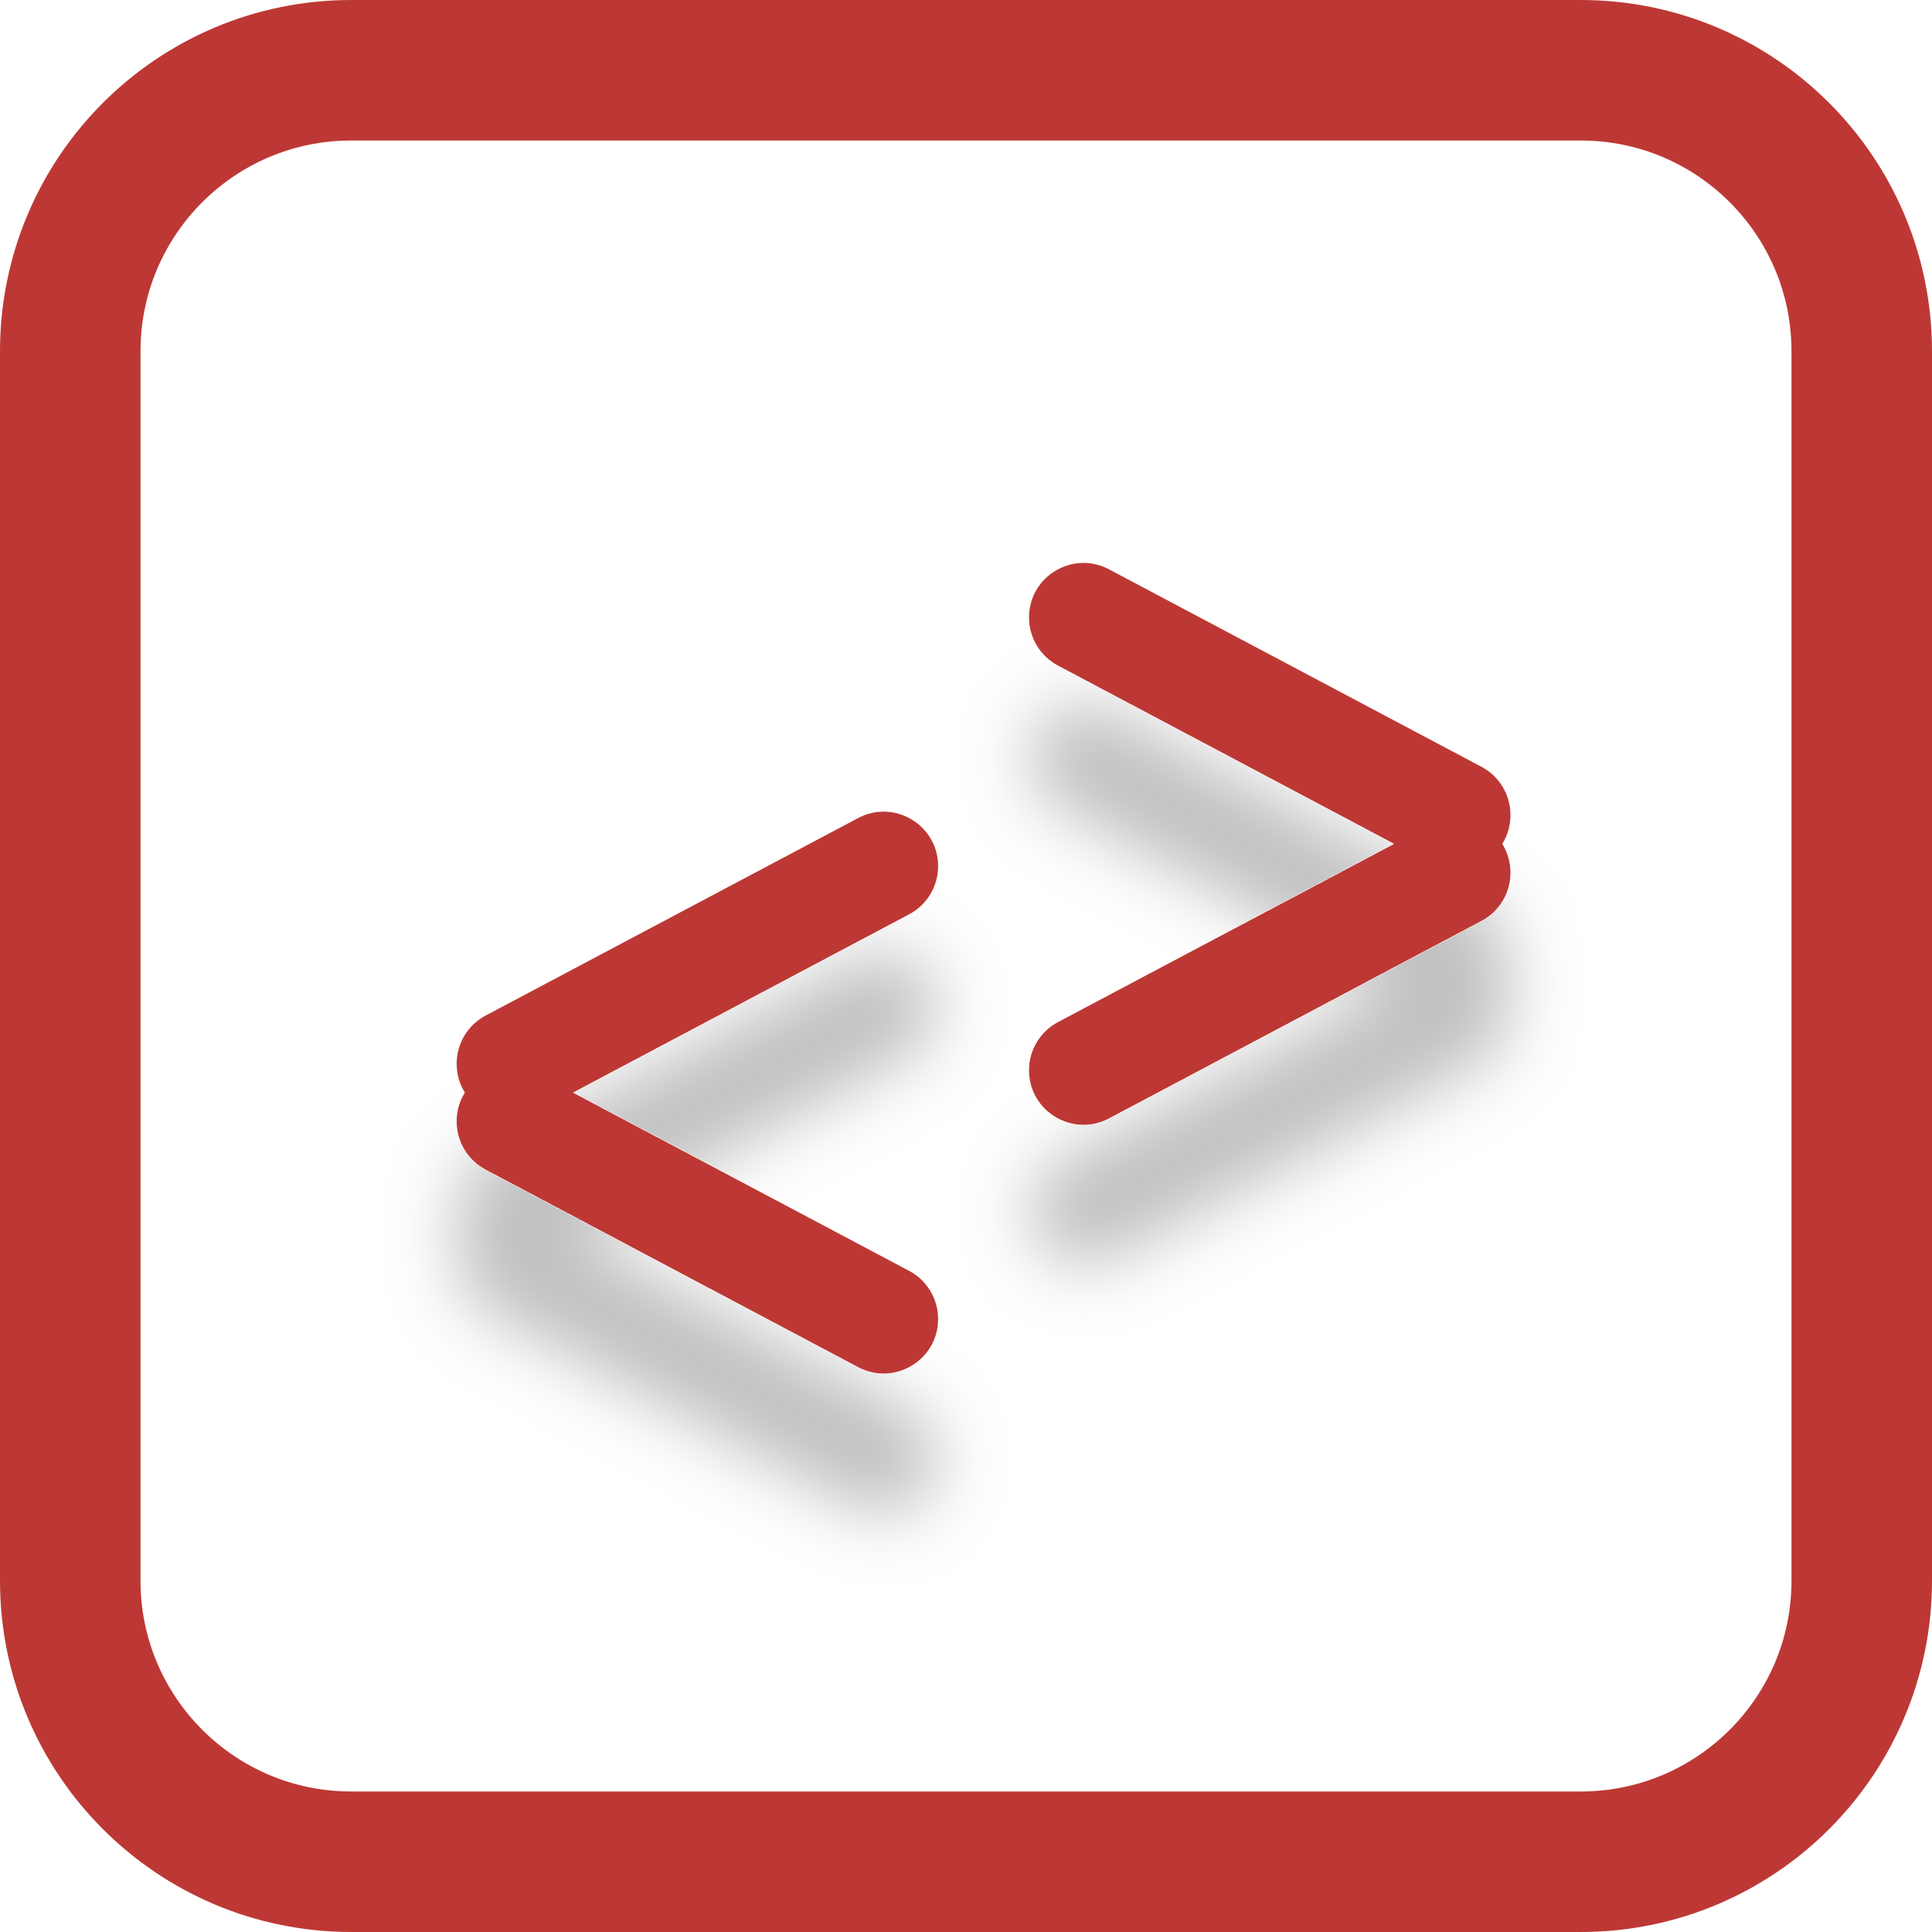
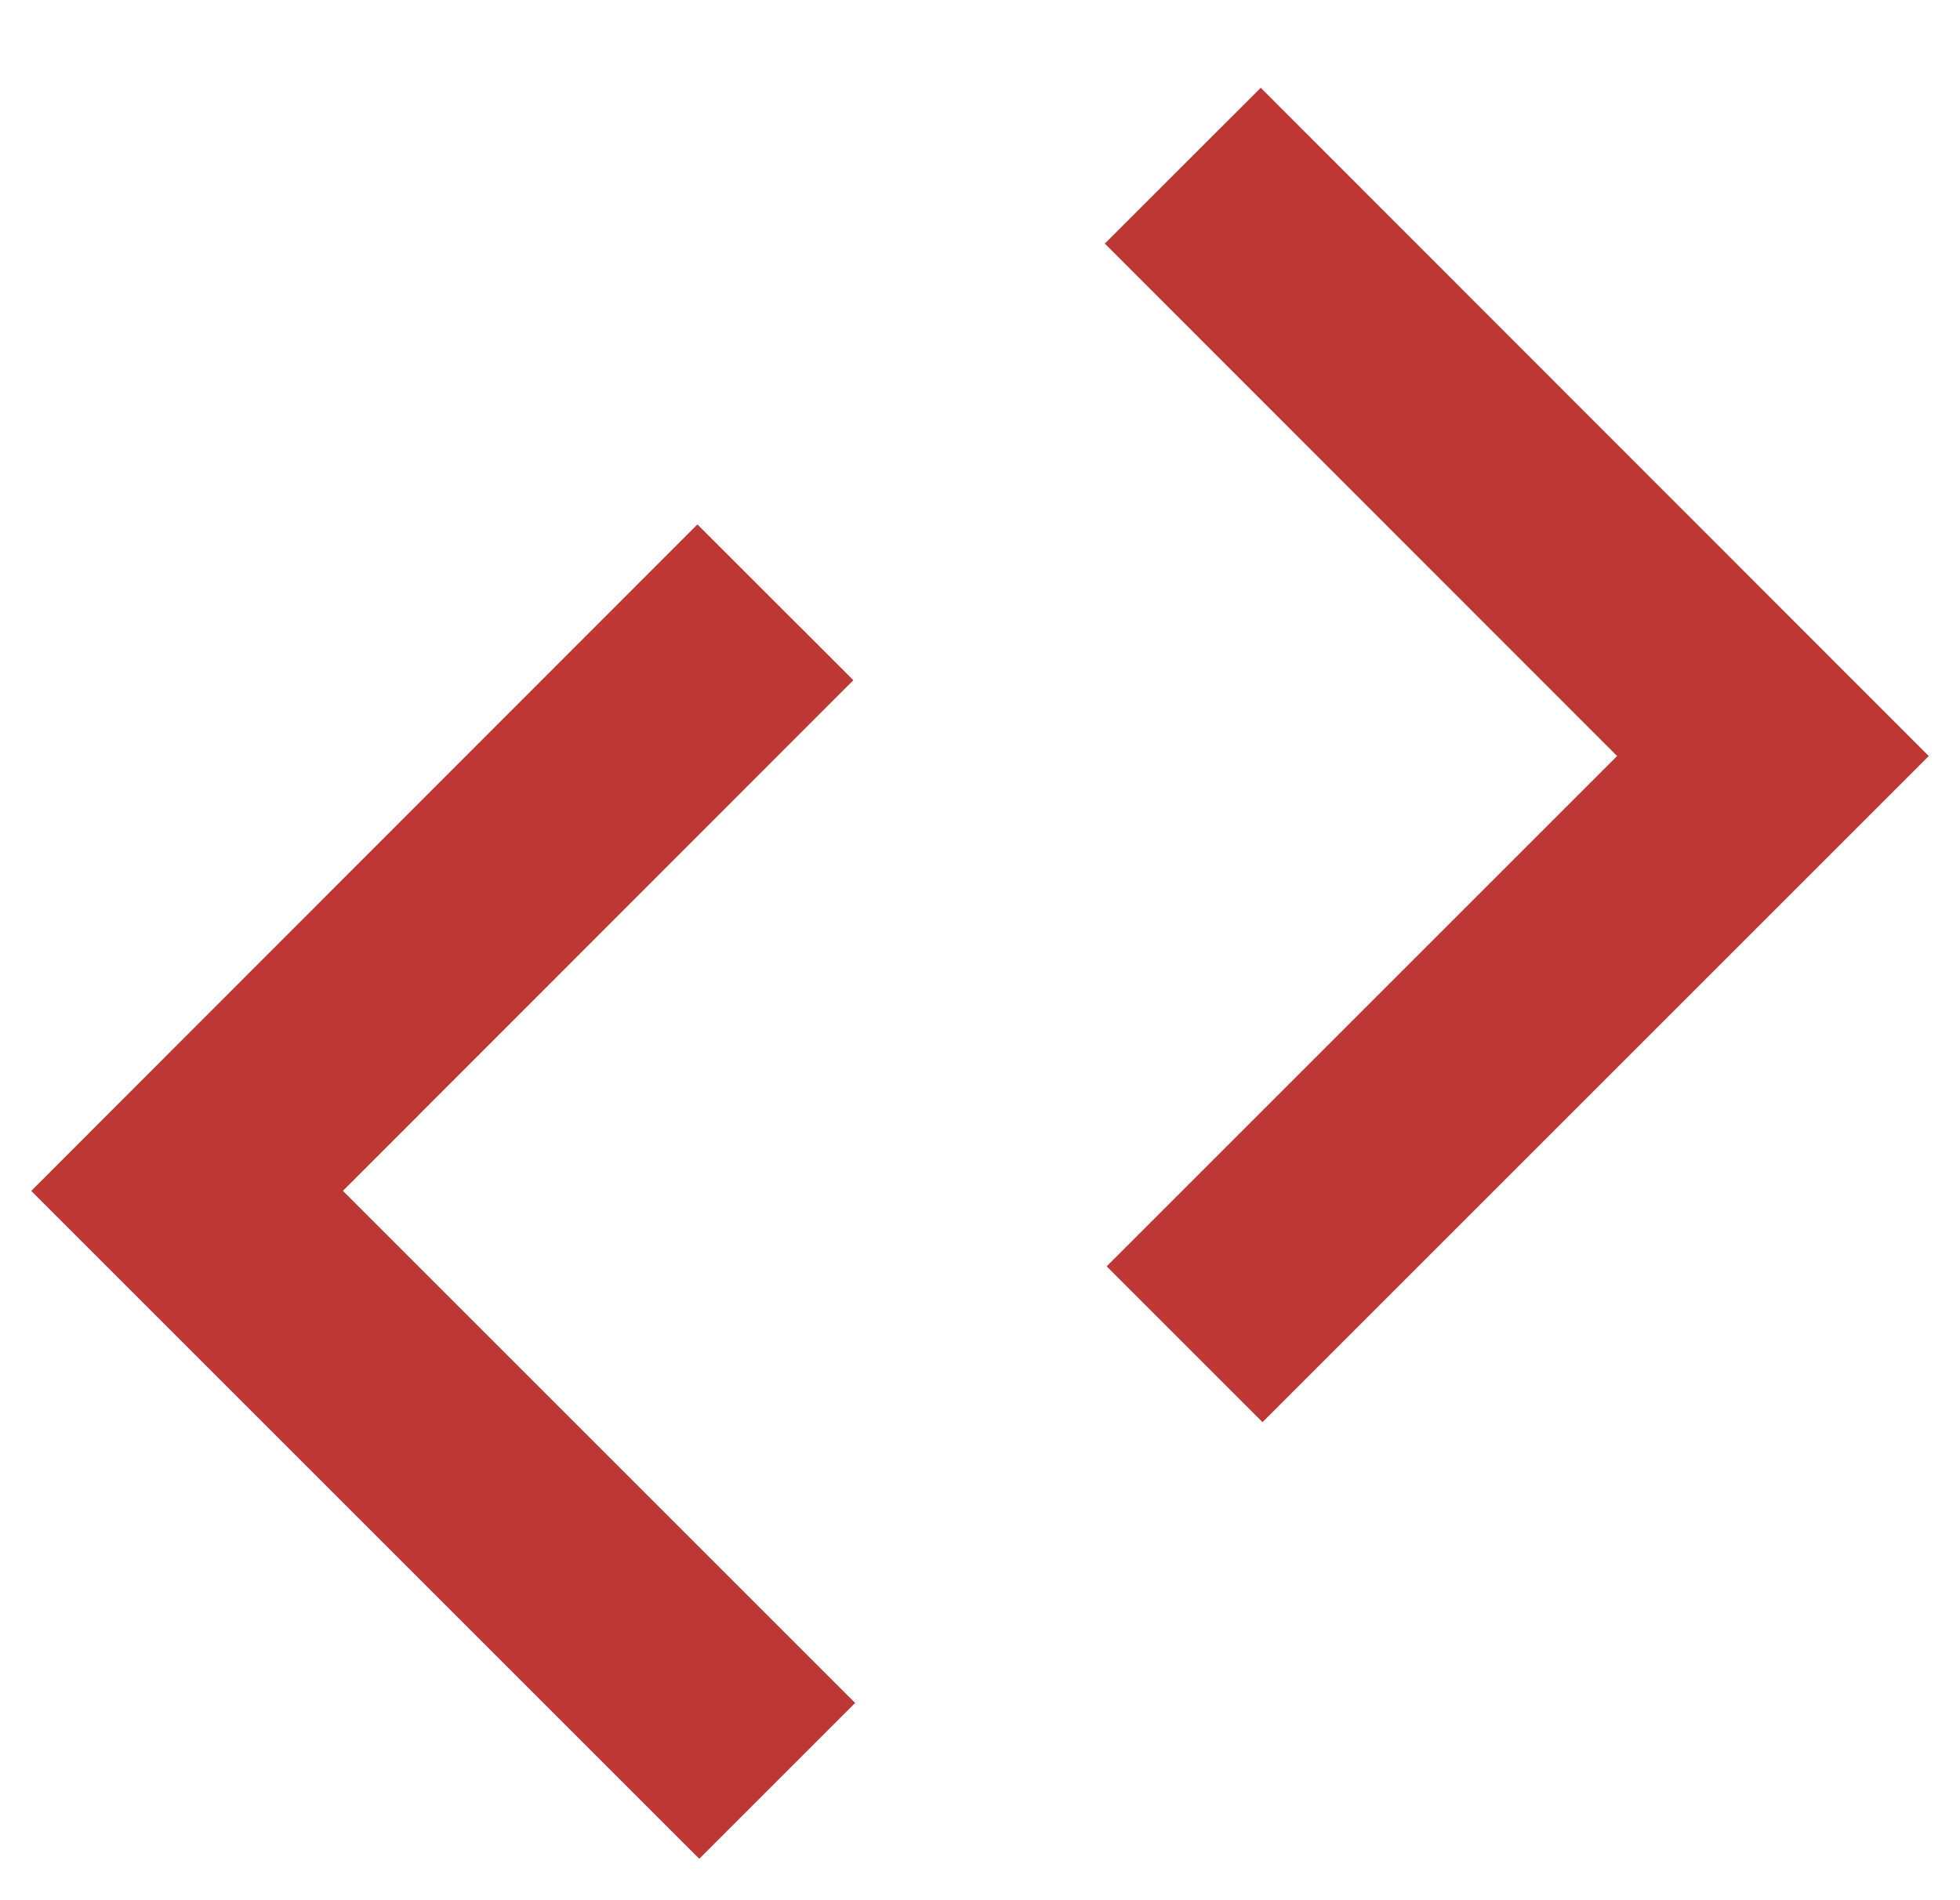
- <svg xmlns="http://www.w3.org/2000/svg" width="55" height="55" viewBox="0 0 55 55" fill="none">
-   <rect x="2" y="2" width="51" height="51" rx="8" stroke="#BD3834" stroke-width="4" />
-   <g filter="url(#filter0_d_4_485)">
-     <path d="M15.278 31.652C14.245 32.2 13 31.451 13 30.282V30.282C13 29.707 13.317 29.18 13.824 28.911L24.428 23.289C25.461 22.741 26.706 23.49 26.706 24.659V24.659C26.706 25.233 26.388 25.761 25.881 26.029L15.278 31.652ZM26.706 37.549C26.706 38.718 25.461 39.467 24.428 38.919L13.824 33.297C13.317 33.028 13 32.501 13 31.927V31.927C13 30.757 14.245 30.008 15.278 30.556L25.881 36.179C26.388 36.448 26.706 36.975 26.706 37.549V37.549Z" fill="#BD3834" />
-     <path d="M40.722 23.475C41.755 22.927 43 23.676 43 24.845V24.845C43 25.419 42.683 25.947 42.176 26.216L31.572 31.838C30.539 32.386 29.294 31.637 29.294 30.468V30.468C29.294 29.893 29.612 29.366 30.119 29.097L40.722 23.475ZM29.294 17.578C29.294 16.409 30.539 15.66 31.572 16.208L42.176 21.83C42.683 22.099 43 22.626 43 23.2V23.2C43 24.37 41.755 25.119 40.722 24.571L30.119 18.948C29.612 18.679 29.294 18.152 29.294 17.578V17.578Z" fill="#BD3834" />
-   </g>
-   <defs>
-     <filter id="filter0_d_4_485" x="11" y="16.025" width="34" height="29.077" filterUnits="userSpaceOnUse" color-interpolation-filters="sRGB">
-       <feFlood flood-opacity="0" result="BackgroundImageFix" />
-       <feColorMatrix in="SourceAlpha" type="matrix" values="0 0 0 0 0 0 0 0 0 0 0 0 0 0 0 0 0 0 127 0" result="hardAlpha" />
-       <feOffset dy="4" />
-       <feGaussianBlur stdDeviation="1" />
-       <feComposite in2="hardAlpha" operator="out" />
-       <feColorMatrix type="matrix" values="0 0 0 0 0 0 0 0 0 0 0 0 0 0 0 0 0 0 0.25 0" />
-       <feBlend mode="normal" in2="BackgroundImageFix" result="effect1_dropShadow_4_485" />
-       <feBlend mode="normal" in="SourceGraphic" in2="effect1_dropShadow_4_485" result="shape" />
-     </filter>
-   </defs>
+ <svg xmlns="http://www.w3.org/2000/svg" width="65" height="63" viewBox="0 0 65 63" fill="none">
+   <path d="M39.285 44.589L58.796 25.078L39.225 5.496" stroke="#BD3834" stroke-width="7.31" stroke-miterlimit="10" />
+   <path d="M25.714 19.979L6.204 39.502L25.774 59.072" stroke="#BD3834" stroke-width="7.31" stroke-miterlimit="10" />
</svg>
